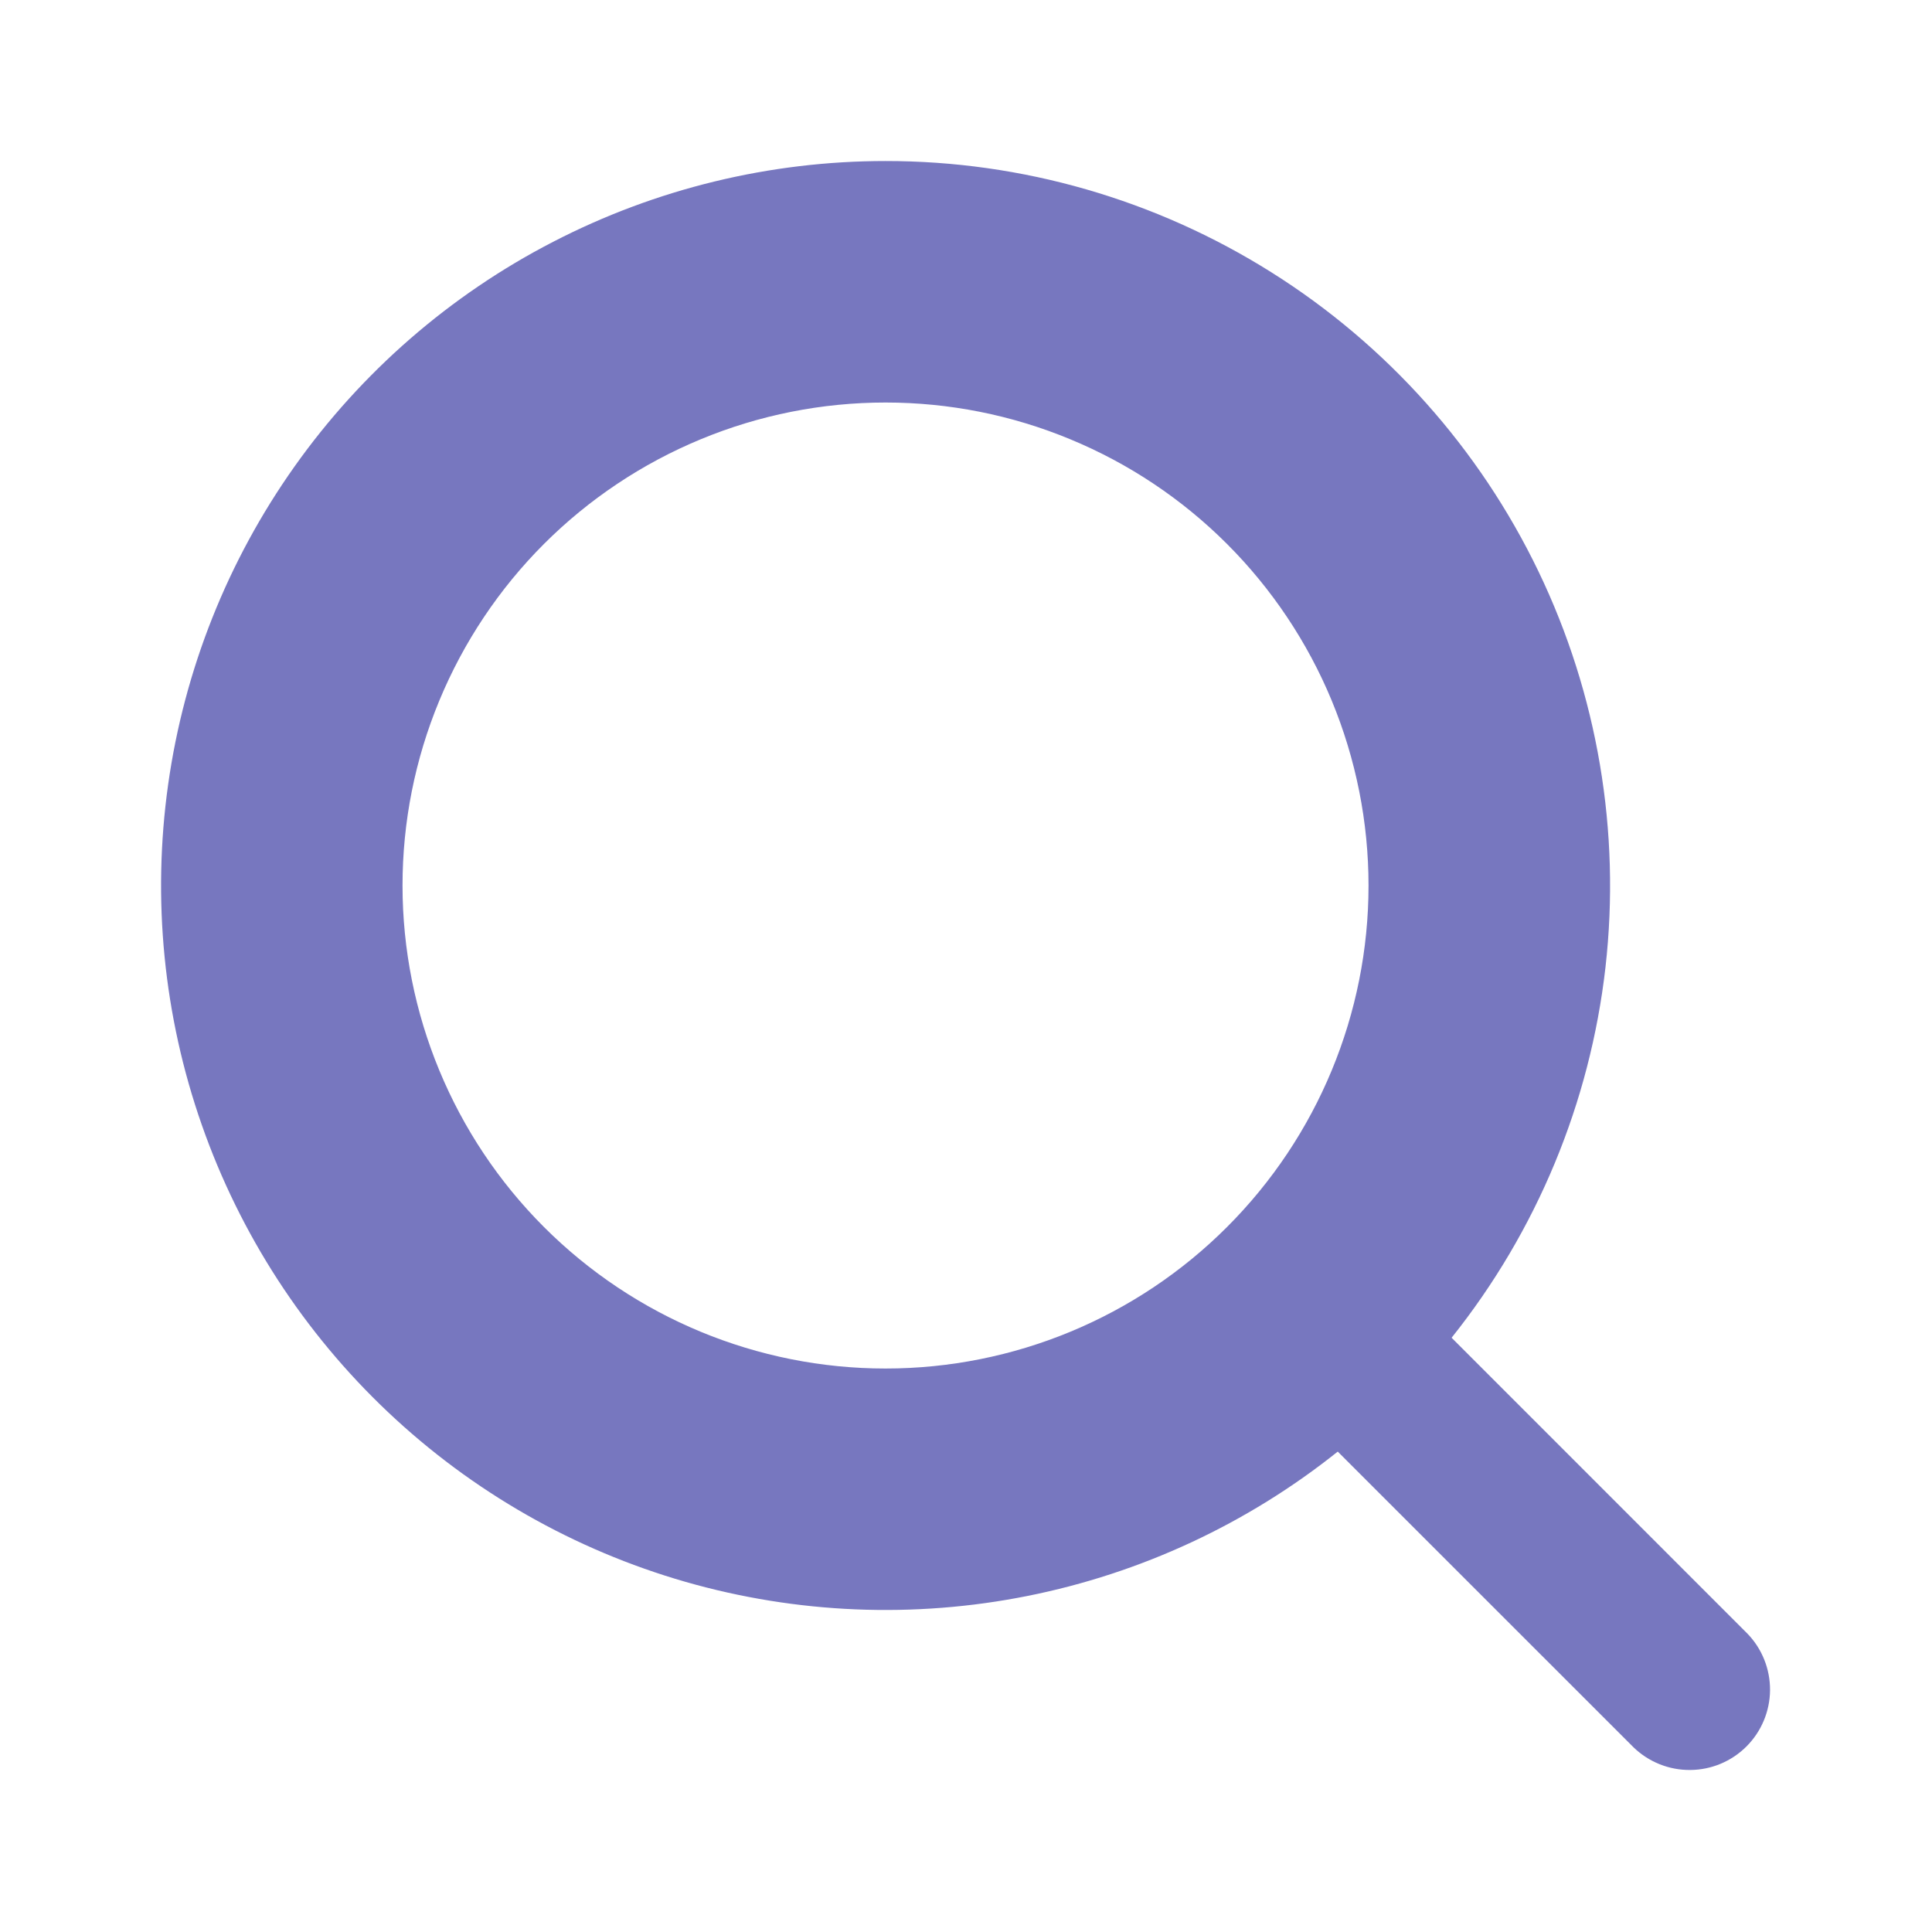
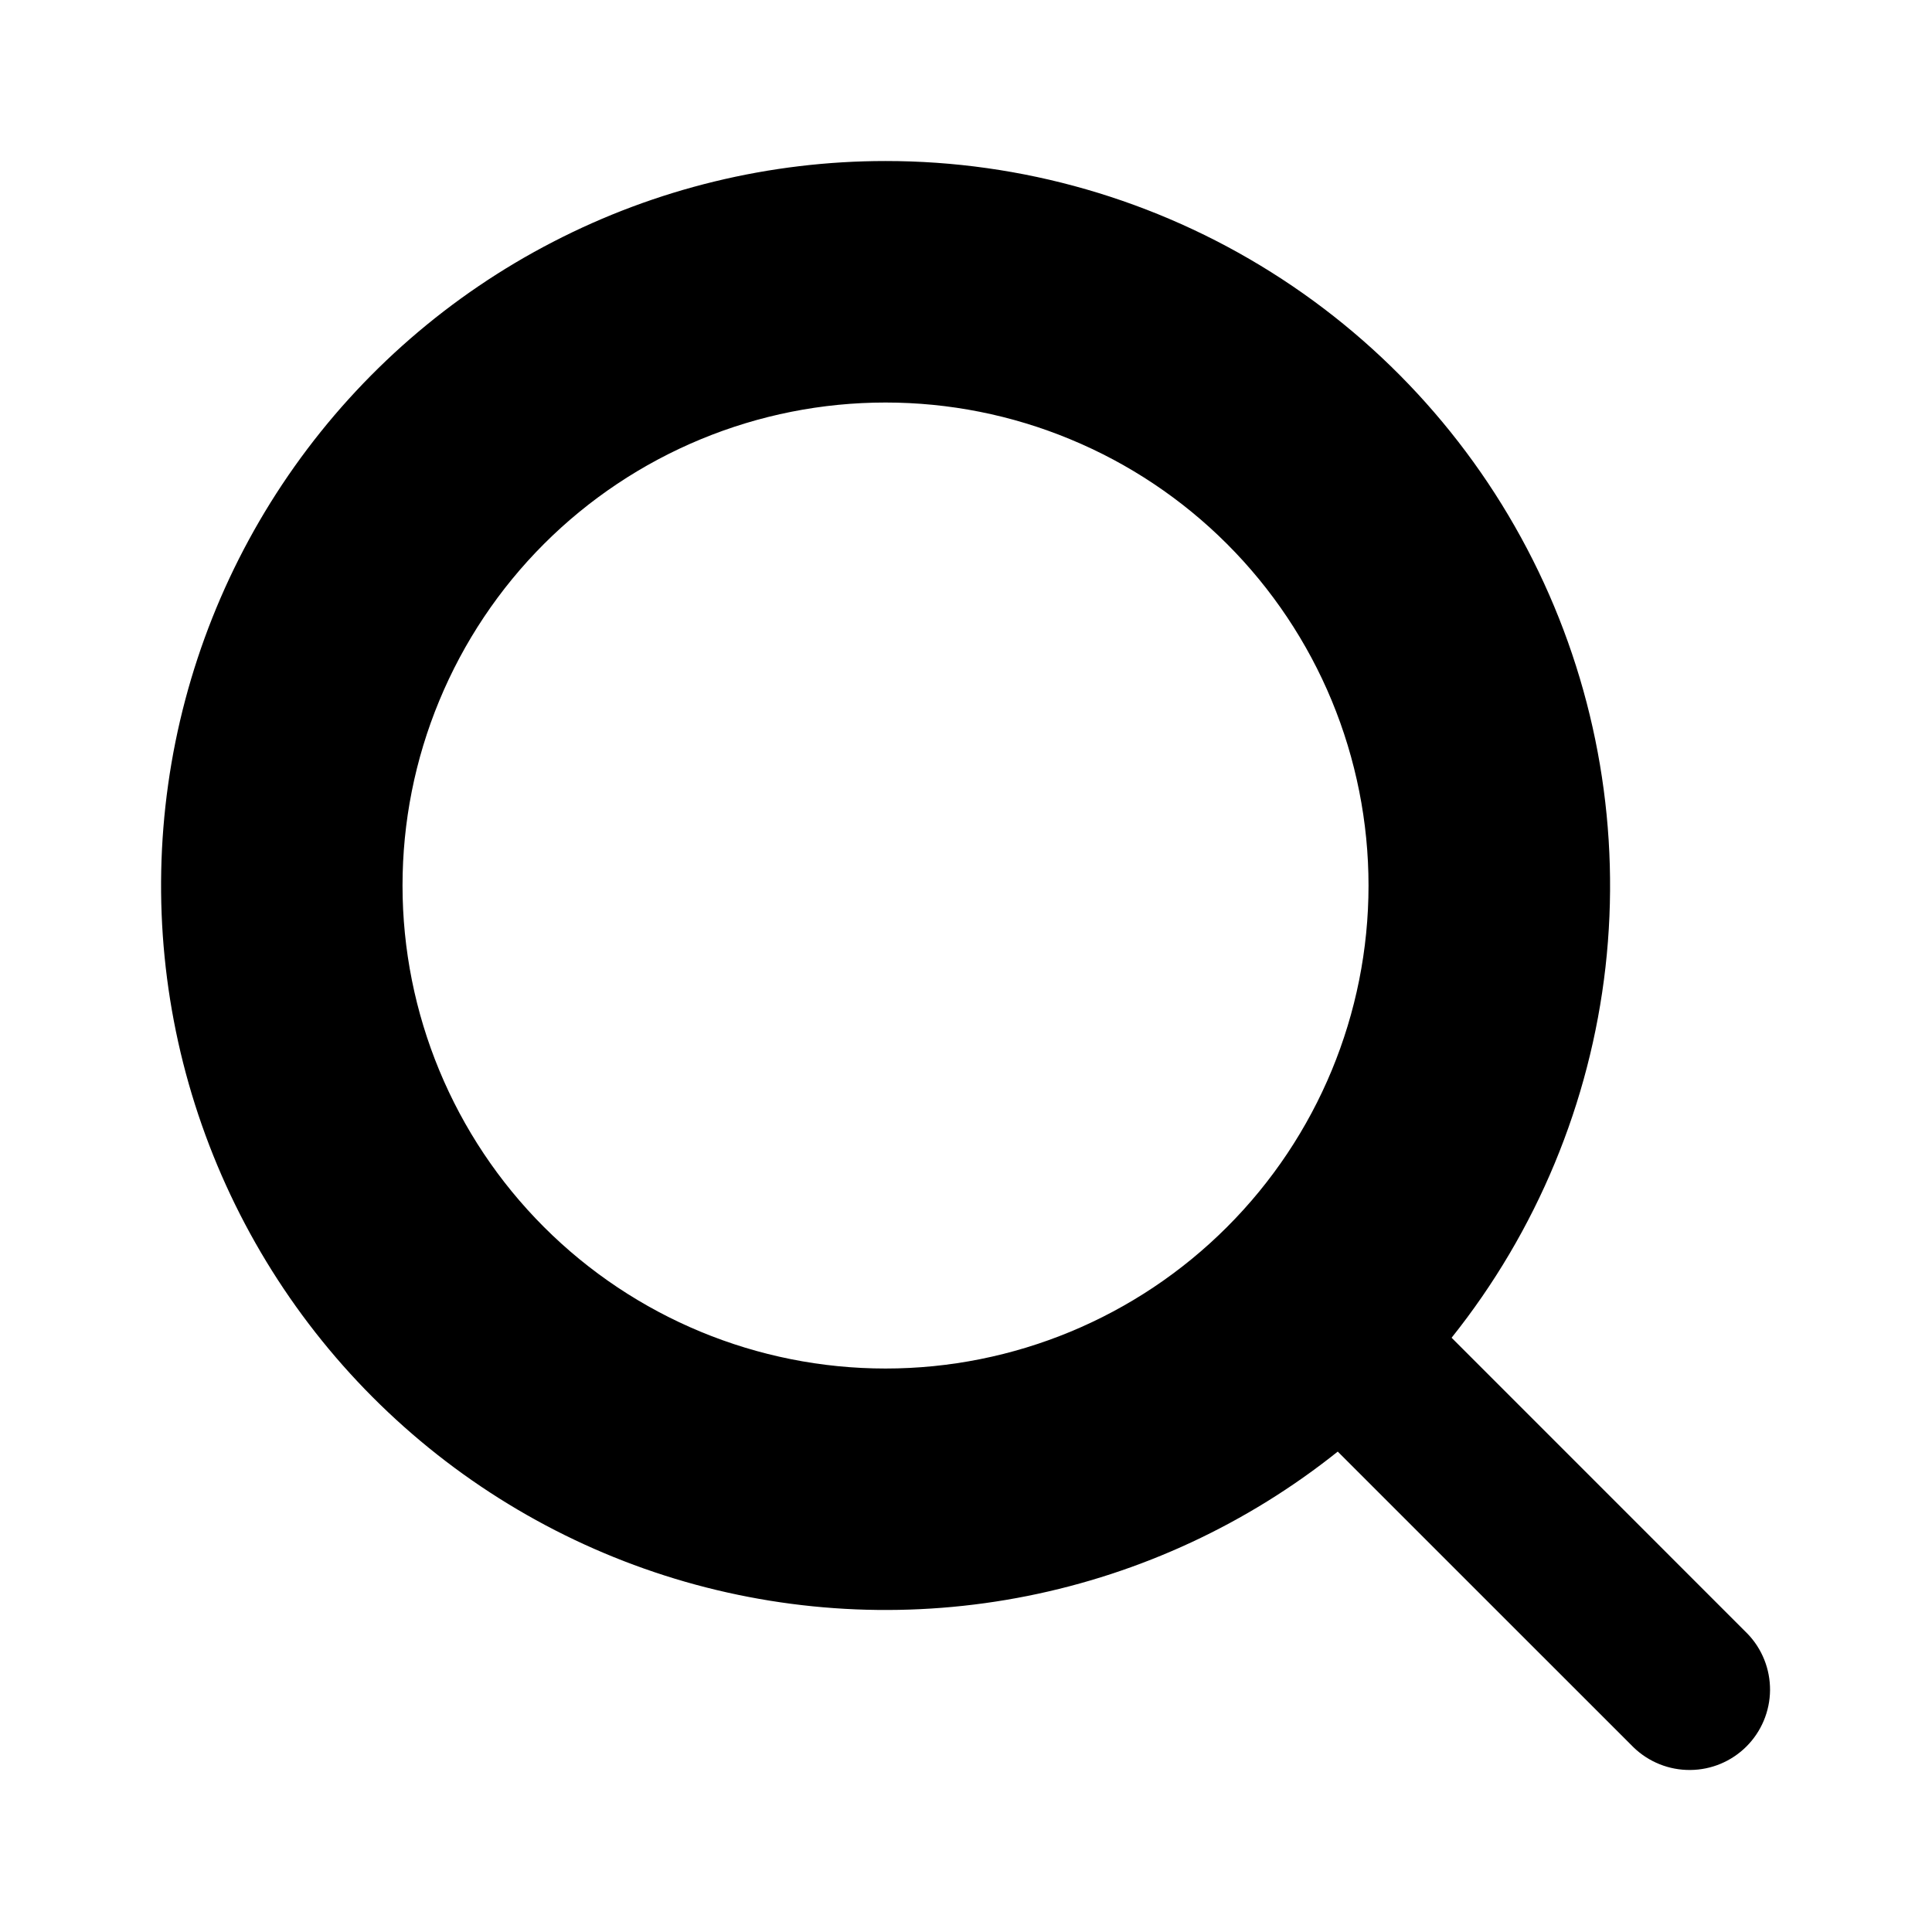
<svg xmlns="http://www.w3.org/2000/svg" width="29" height="29" viewBox="0 0 29 29" fill="none">
-   <path fill-rule="evenodd" clip-rule="evenodd" d="M13.292 2.417C11.555 2.417 9.843 2.833 8.3 3.631C6.756 4.428 5.427 5.584 4.422 7.001C3.417 8.418 2.766 10.055 2.524 11.775C2.282 13.496 2.455 15.249 3.03 16.888C3.604 18.527 4.563 20.005 5.826 21.198C7.089 22.391 8.619 23.264 10.289 23.744C11.959 24.223 13.719 24.296 15.422 23.956C17.126 23.616 18.723 22.873 20.08 21.789L24.521 26.229C24.749 26.449 25.054 26.571 25.371 26.568C25.688 26.566 25.991 26.439 26.215 26.215C26.439 25.991 26.566 25.688 26.569 25.371C26.571 25.054 26.45 24.749 26.229 24.521L21.789 20.08C23.067 18.48 23.868 16.552 24.099 14.517C24.329 12.482 23.981 10.423 23.093 8.577C22.205 6.732 20.814 5.174 19.08 4.085C17.346 2.995 15.34 2.416 13.292 2.417ZM6.042 13.292C6.042 12.34 6.229 11.397 6.594 10.517C6.958 9.638 7.492 8.838 8.165 8.165C8.838 7.492 9.638 6.958 10.517 6.594C11.397 6.229 12.34 6.042 13.292 6.042C14.244 6.042 15.187 6.229 16.066 6.594C16.946 6.958 17.745 7.492 18.418 8.165C19.091 8.838 19.626 9.638 19.99 10.517C20.354 11.397 20.542 12.34 20.542 13.292C20.542 15.214 19.778 17.059 18.418 18.418C17.059 19.778 15.215 20.542 13.292 20.542C11.369 20.542 9.525 19.778 8.165 18.418C6.806 17.059 6.042 15.214 6.042 13.292Z" fill="#7777BF" />
+   <path fill-rule="evenodd" clip-rule="evenodd" d="M13.292 2.417C11.555 2.417 9.843 2.833 8.3 3.631C6.756 4.428 5.427 5.584 4.422 7.001C3.417 8.418 2.766 10.055 2.524 11.775C2.282 13.496 2.455 15.249 3.03 16.888C3.604 18.527 4.563 20.005 5.826 21.198C7.089 22.391 8.619 23.264 10.289 23.744C11.959 24.223 13.719 24.296 15.422 23.956C17.126 23.616 18.723 22.873 20.08 21.789L24.521 26.229C24.749 26.449 25.054 26.571 25.371 26.568C25.688 26.566 25.991 26.439 26.215 26.215C26.439 25.991 26.566 25.688 26.569 25.371C26.571 25.054 26.45 24.749 26.229 24.521L21.789 20.08C23.067 18.48 23.868 16.552 24.099 14.517C24.329 12.482 23.981 10.423 23.093 8.577C22.205 6.732 20.814 5.174 19.08 4.085C17.346 2.995 15.34 2.416 13.292 2.417ZM6.042 13.292C6.042 12.34 6.229 11.397 6.594 10.517C6.958 9.638 7.492 8.838 8.165 8.165C8.838 7.492 9.638 6.958 10.517 6.594C11.397 6.229 12.34 6.042 13.292 6.042C14.244 6.042 15.187 6.229 16.066 6.594C16.946 6.958 17.745 7.492 18.418 8.165C19.091 8.838 19.626 9.638 19.99 10.517C20.354 11.397 20.542 12.34 20.542 13.292C20.542 15.214 19.778 17.059 18.418 18.418C17.059 19.778 15.215 20.542 13.292 20.542C11.369 20.542 9.525 19.778 8.165 18.418C6.806 17.059 6.042 15.214 6.042 13.292Z" fill="currentColor" />
</svg>
